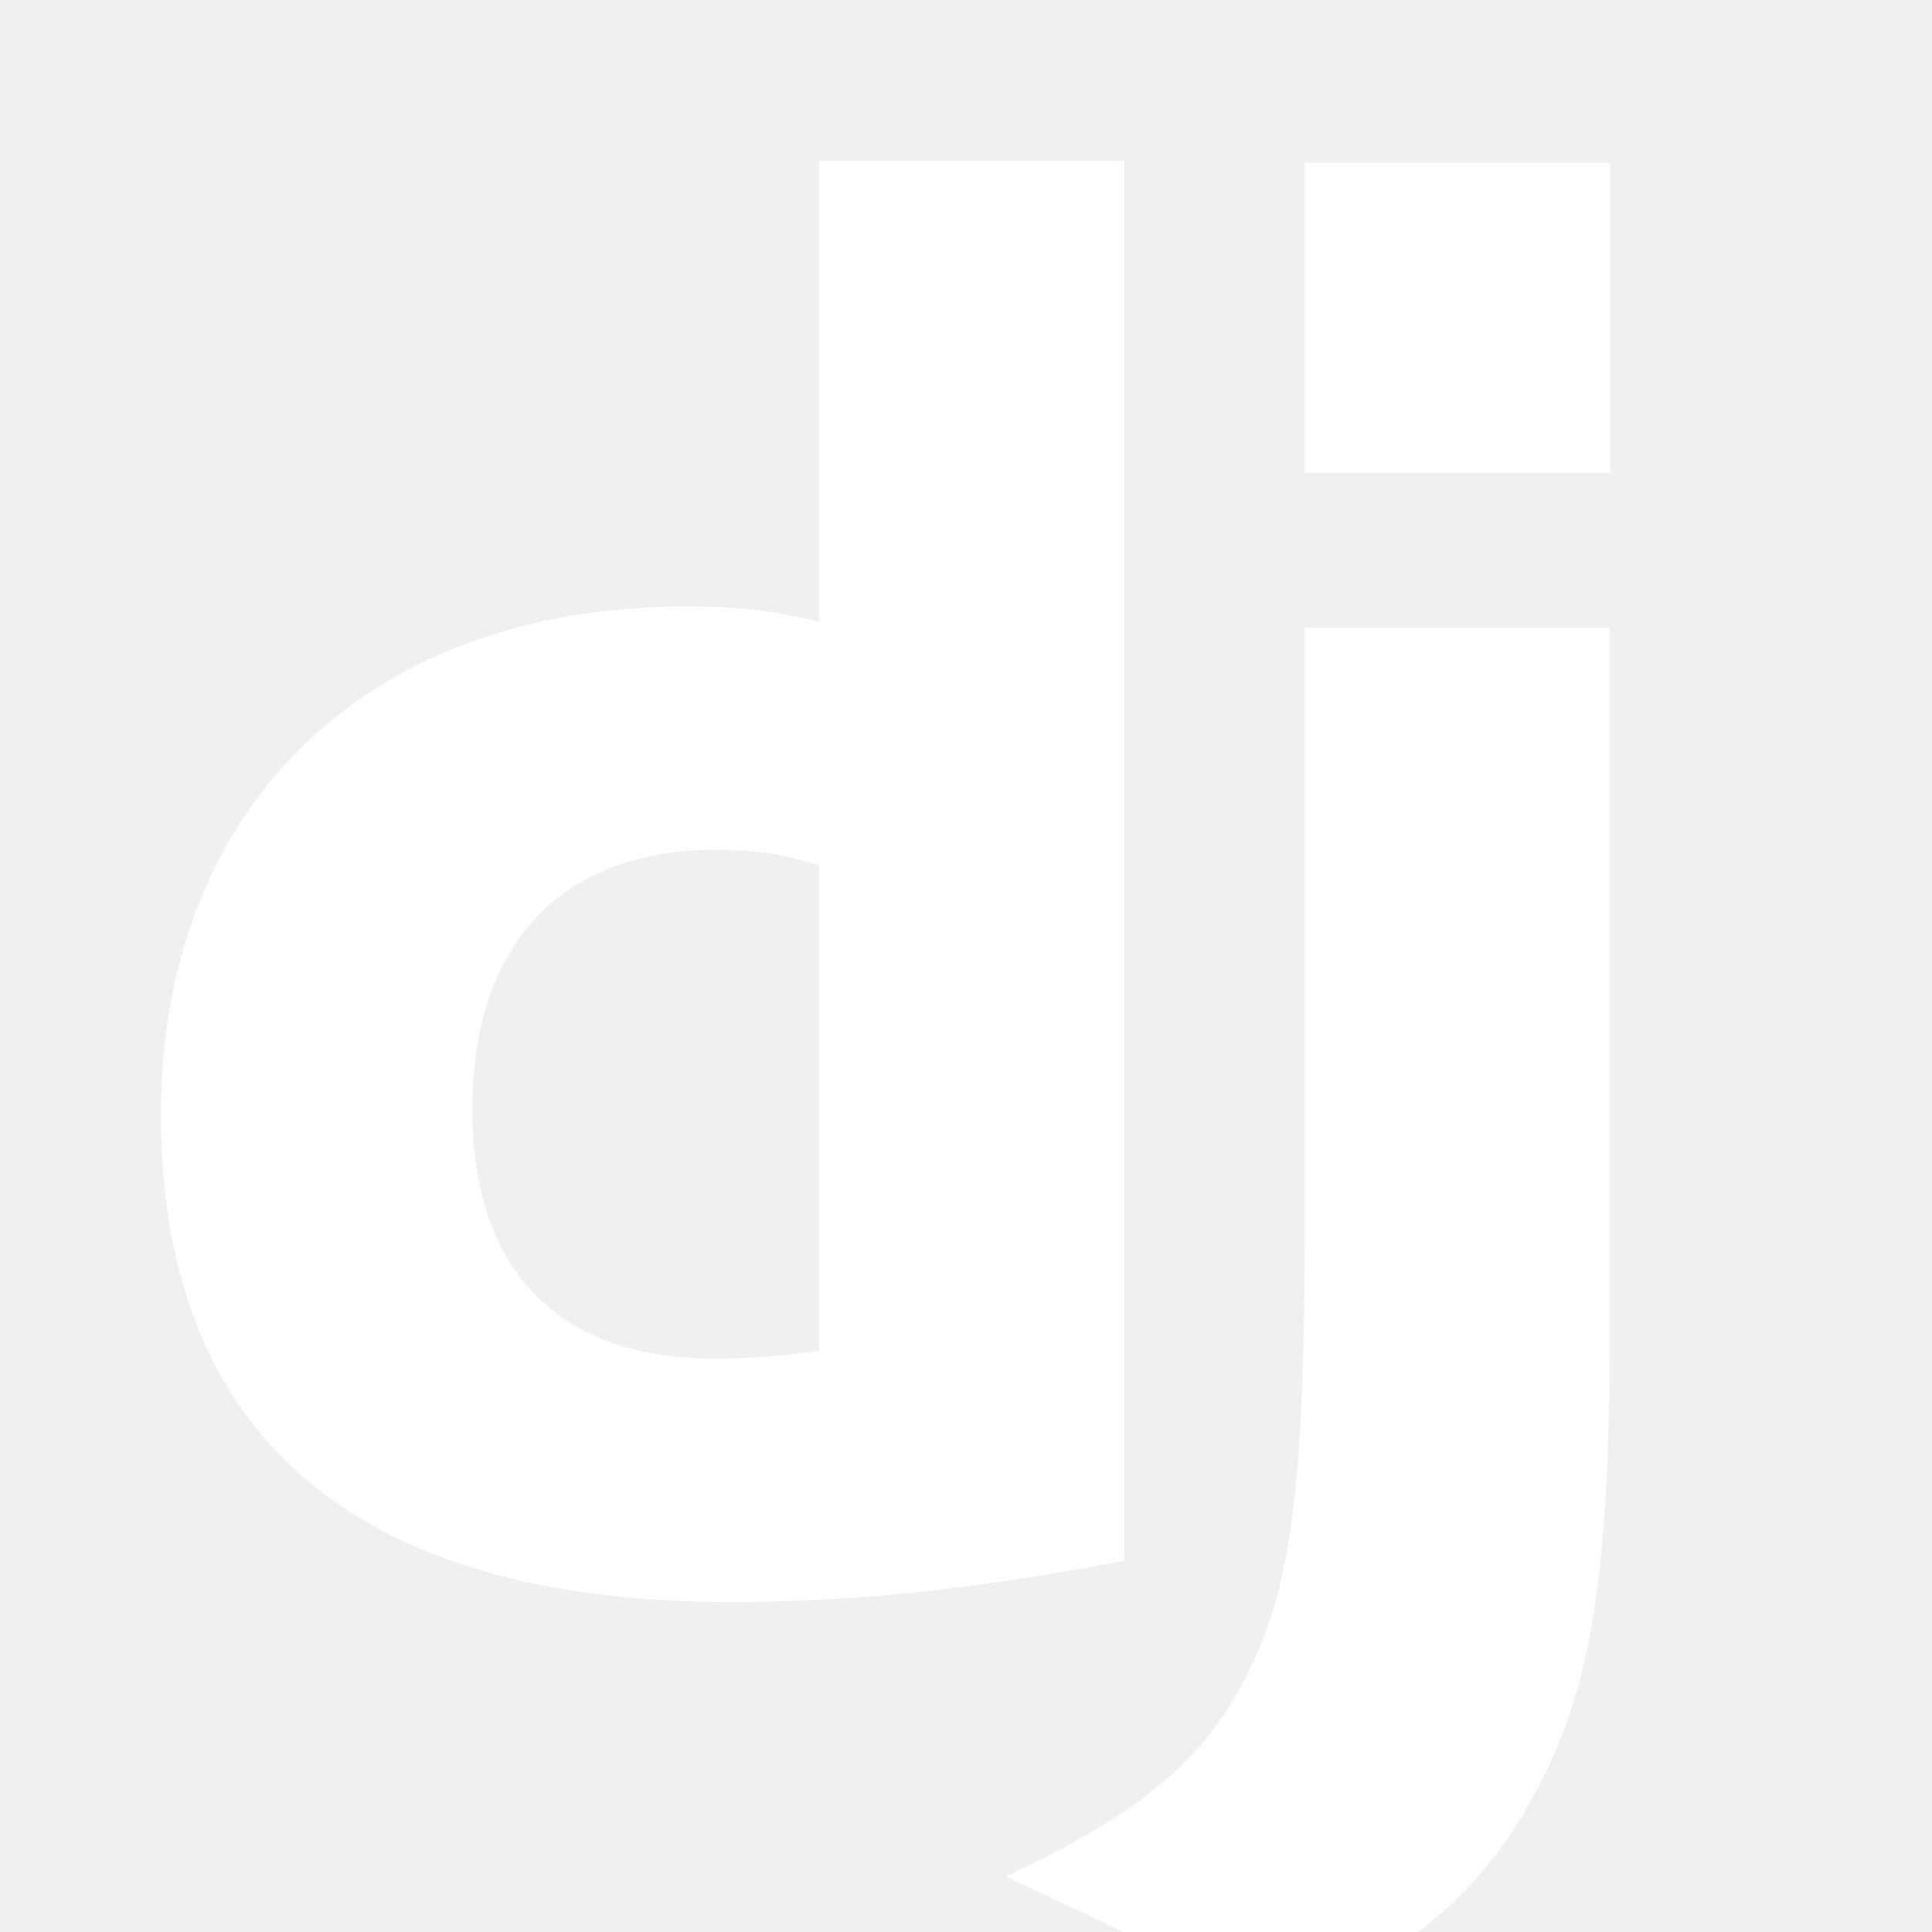
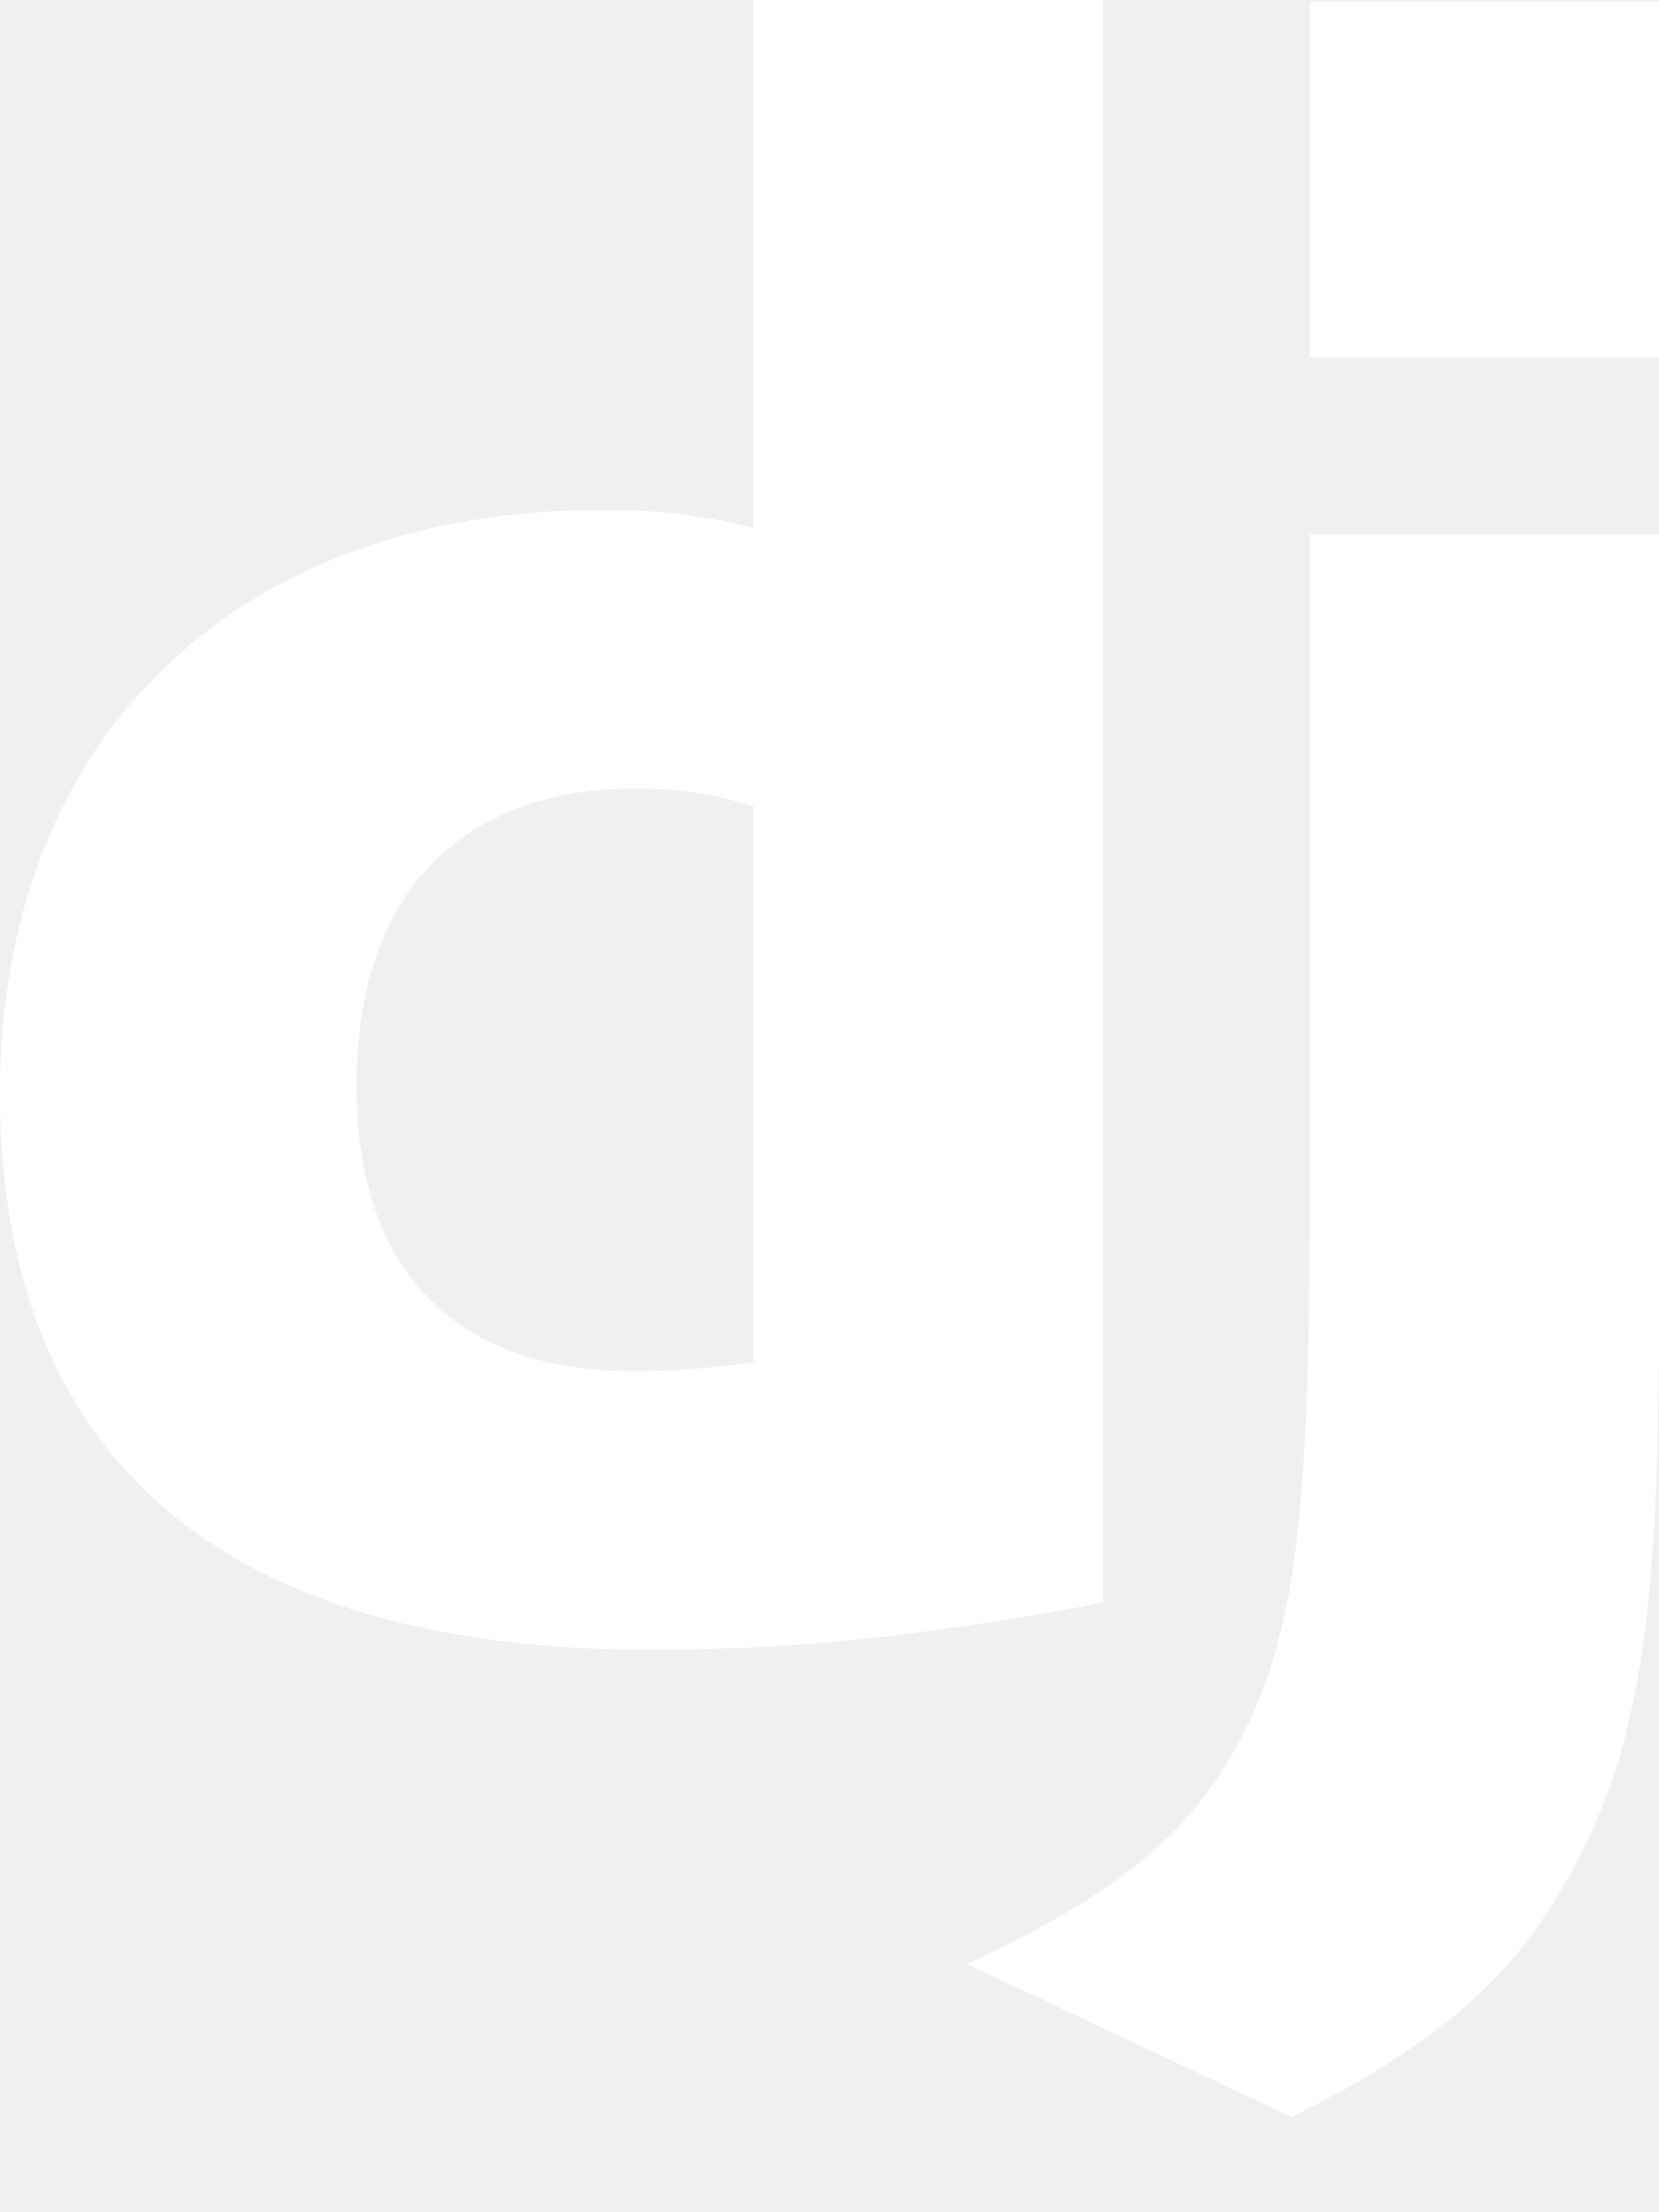
- <svg xmlns="http://www.w3.org/2000/svg" width="36px" height="36px" viewBox="0 0 36 36" version="1.1">
-   <g transform="translate(5,3)" fill="#FFFFFF" fill-rule="evenodd">
+ <svg xmlns="http://www.w3.org/2000/svg" width="27" height="36" viewBox="0 0 27 36" version="1.1">
+   <g transform="translate(2)" fill="#ffffff" fill-rule="evenodd">
    <path d="M10.26,0 L15.951,0 L15.951,26.082 C13.036,26.634 10.89,26.851 8.568,26.851 C1.618,26.843 -2,23.738 -2,17.775 C-2,12.029 1.838,8.3 7.785,8.3 C8.708,8.3 9.411,8.372 10.26,8.59 L10.26,0 Z M10.26,13.124 C9.594,12.907 9.045,12.834 8.341,12.834 C5.463,12.834 3.801,14.59 3.801,17.667 C3.801,20.662 5.39,22.316 8.305,22.316 C8.935,22.316 9.447,22.281 10.26,22.172 L10.26,13.124 Z" />
    <path d="M24.996,8.699 L24.996,21.758 C24.996,26.255 24.659,28.418 23.67,30.282 C22.748,32.075 21.532,33.205 19.02,34.454 L13.739,31.965 C16.251,30.798 17.467,29.767 18.243,28.192 C19.056,26.582 19.313,24.718 19.313,19.813 L19.313,8.699 L24.996,8.699 Z M19.313,0.029 L25.003,0.029 L25.003,5.811 L19.313,5.811 L19.313,0.029 Z" />
  </g>
</svg>
